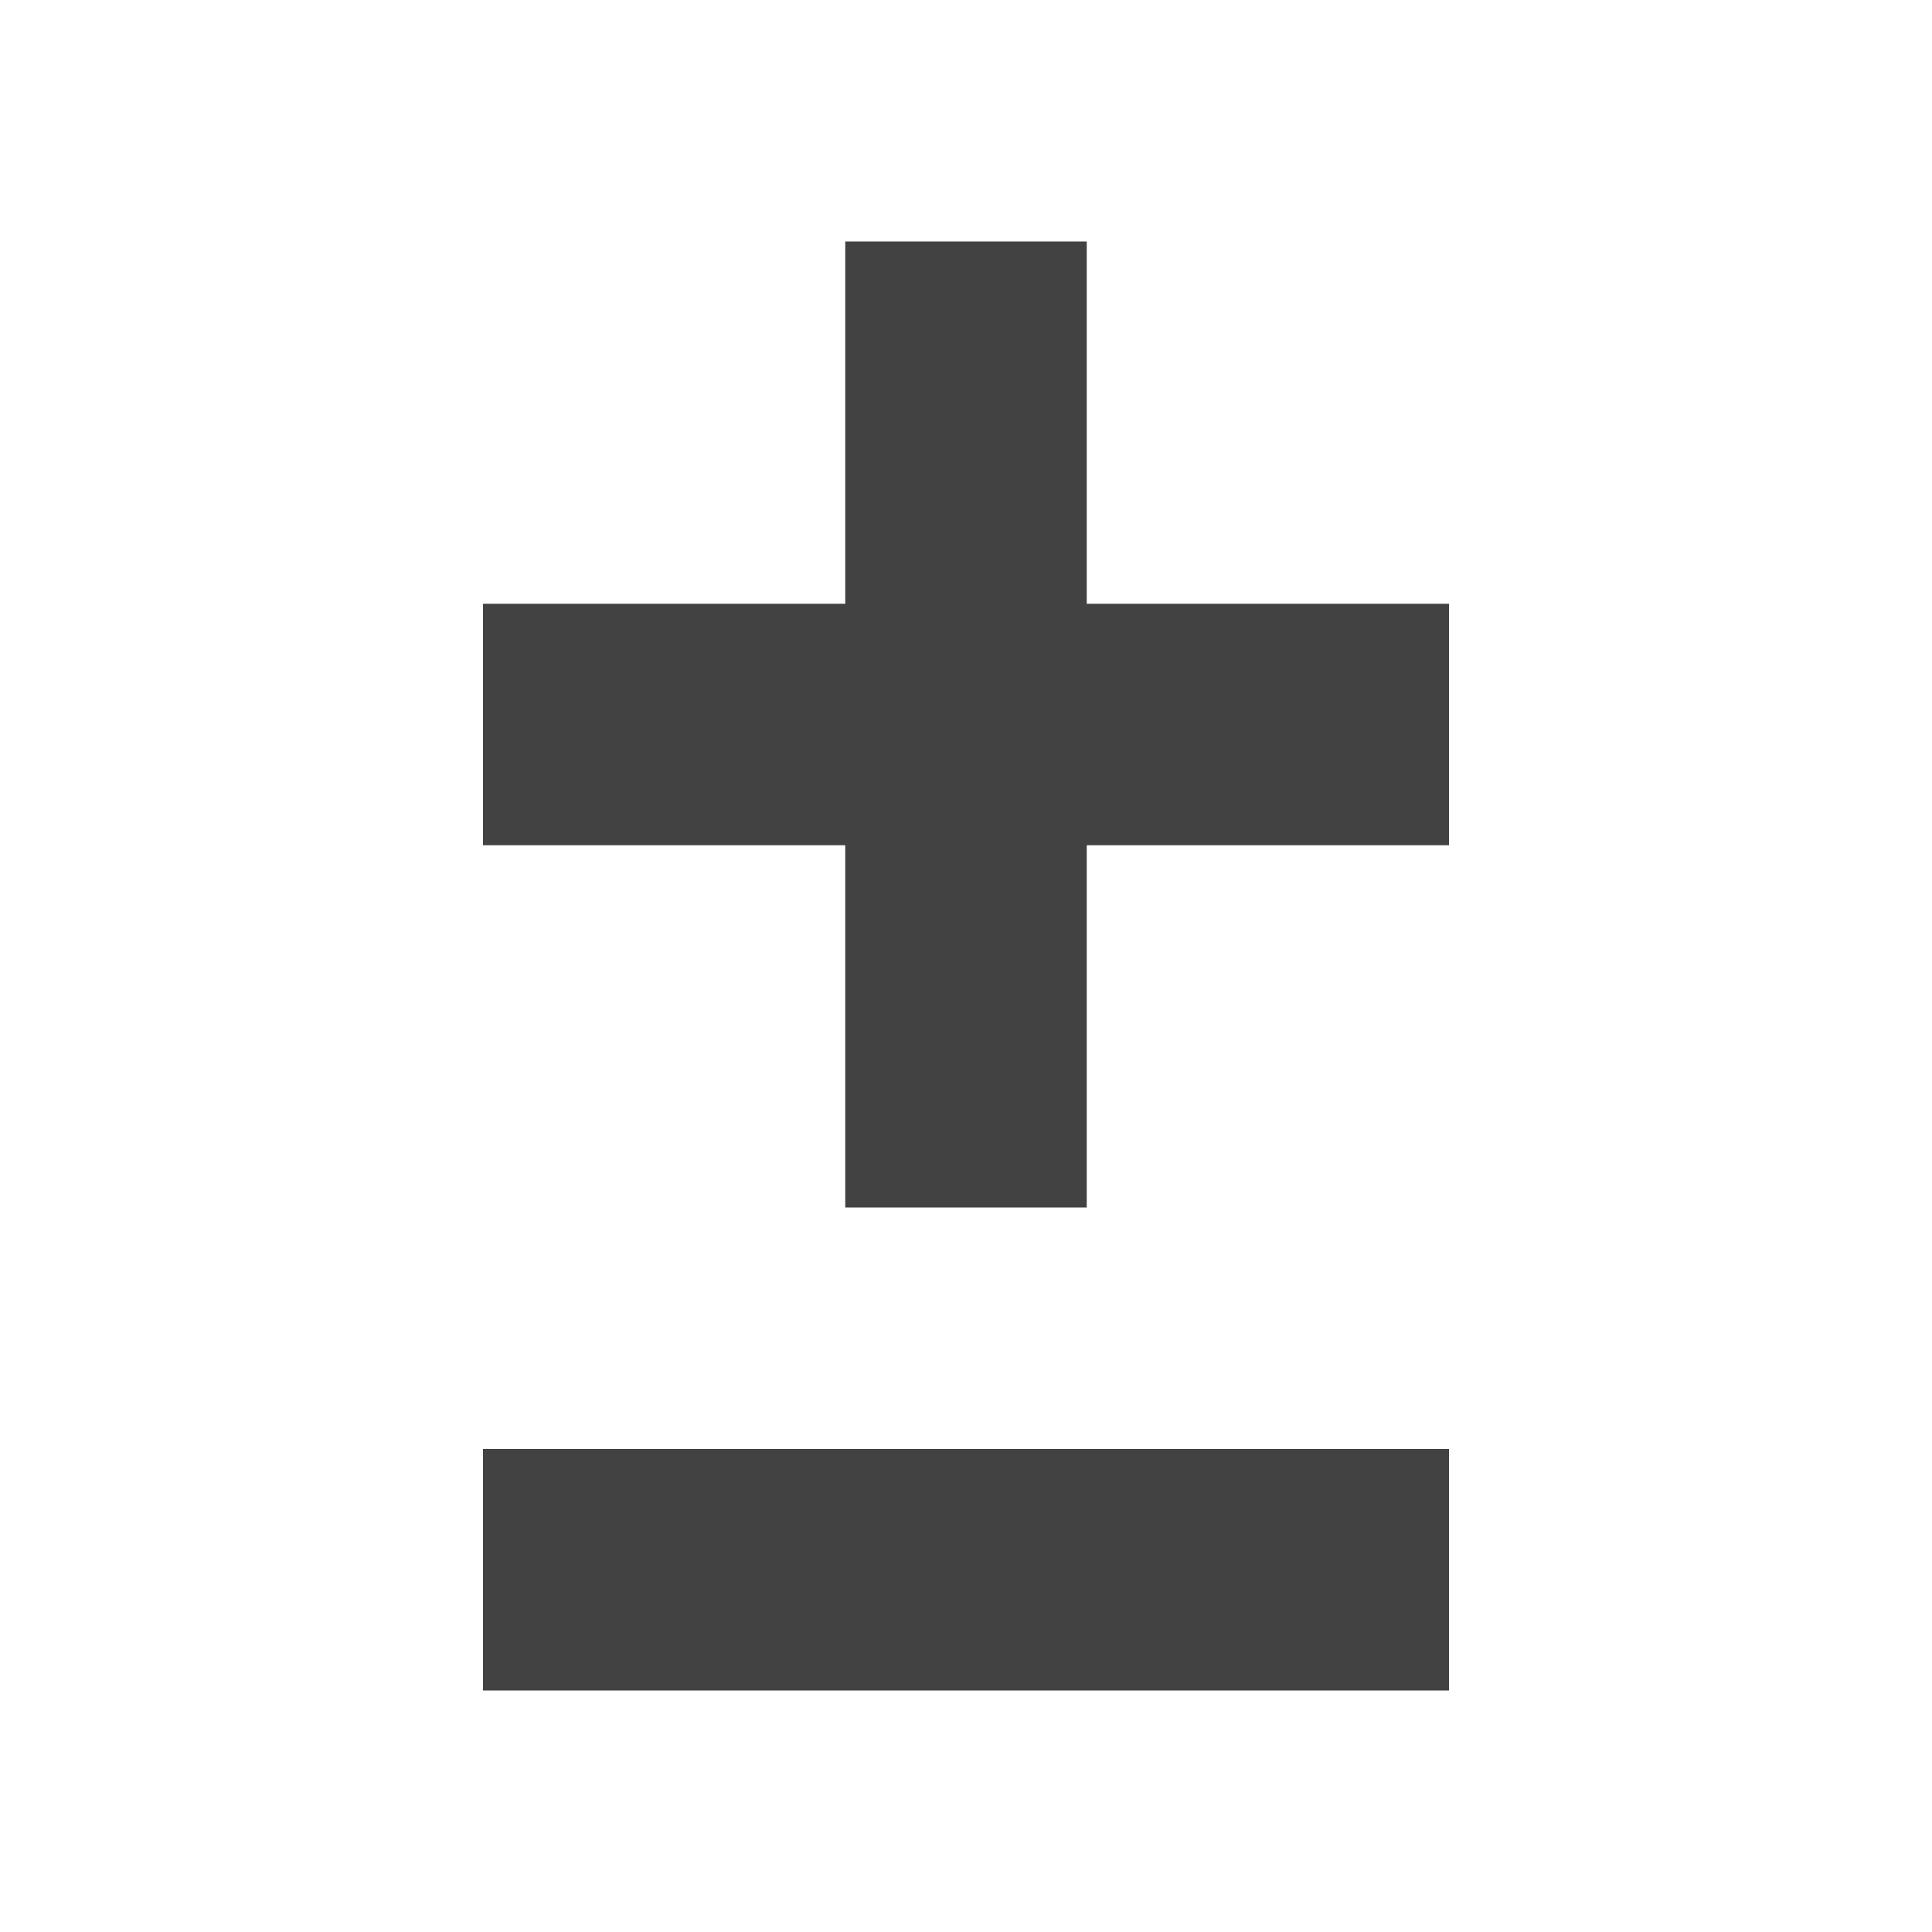
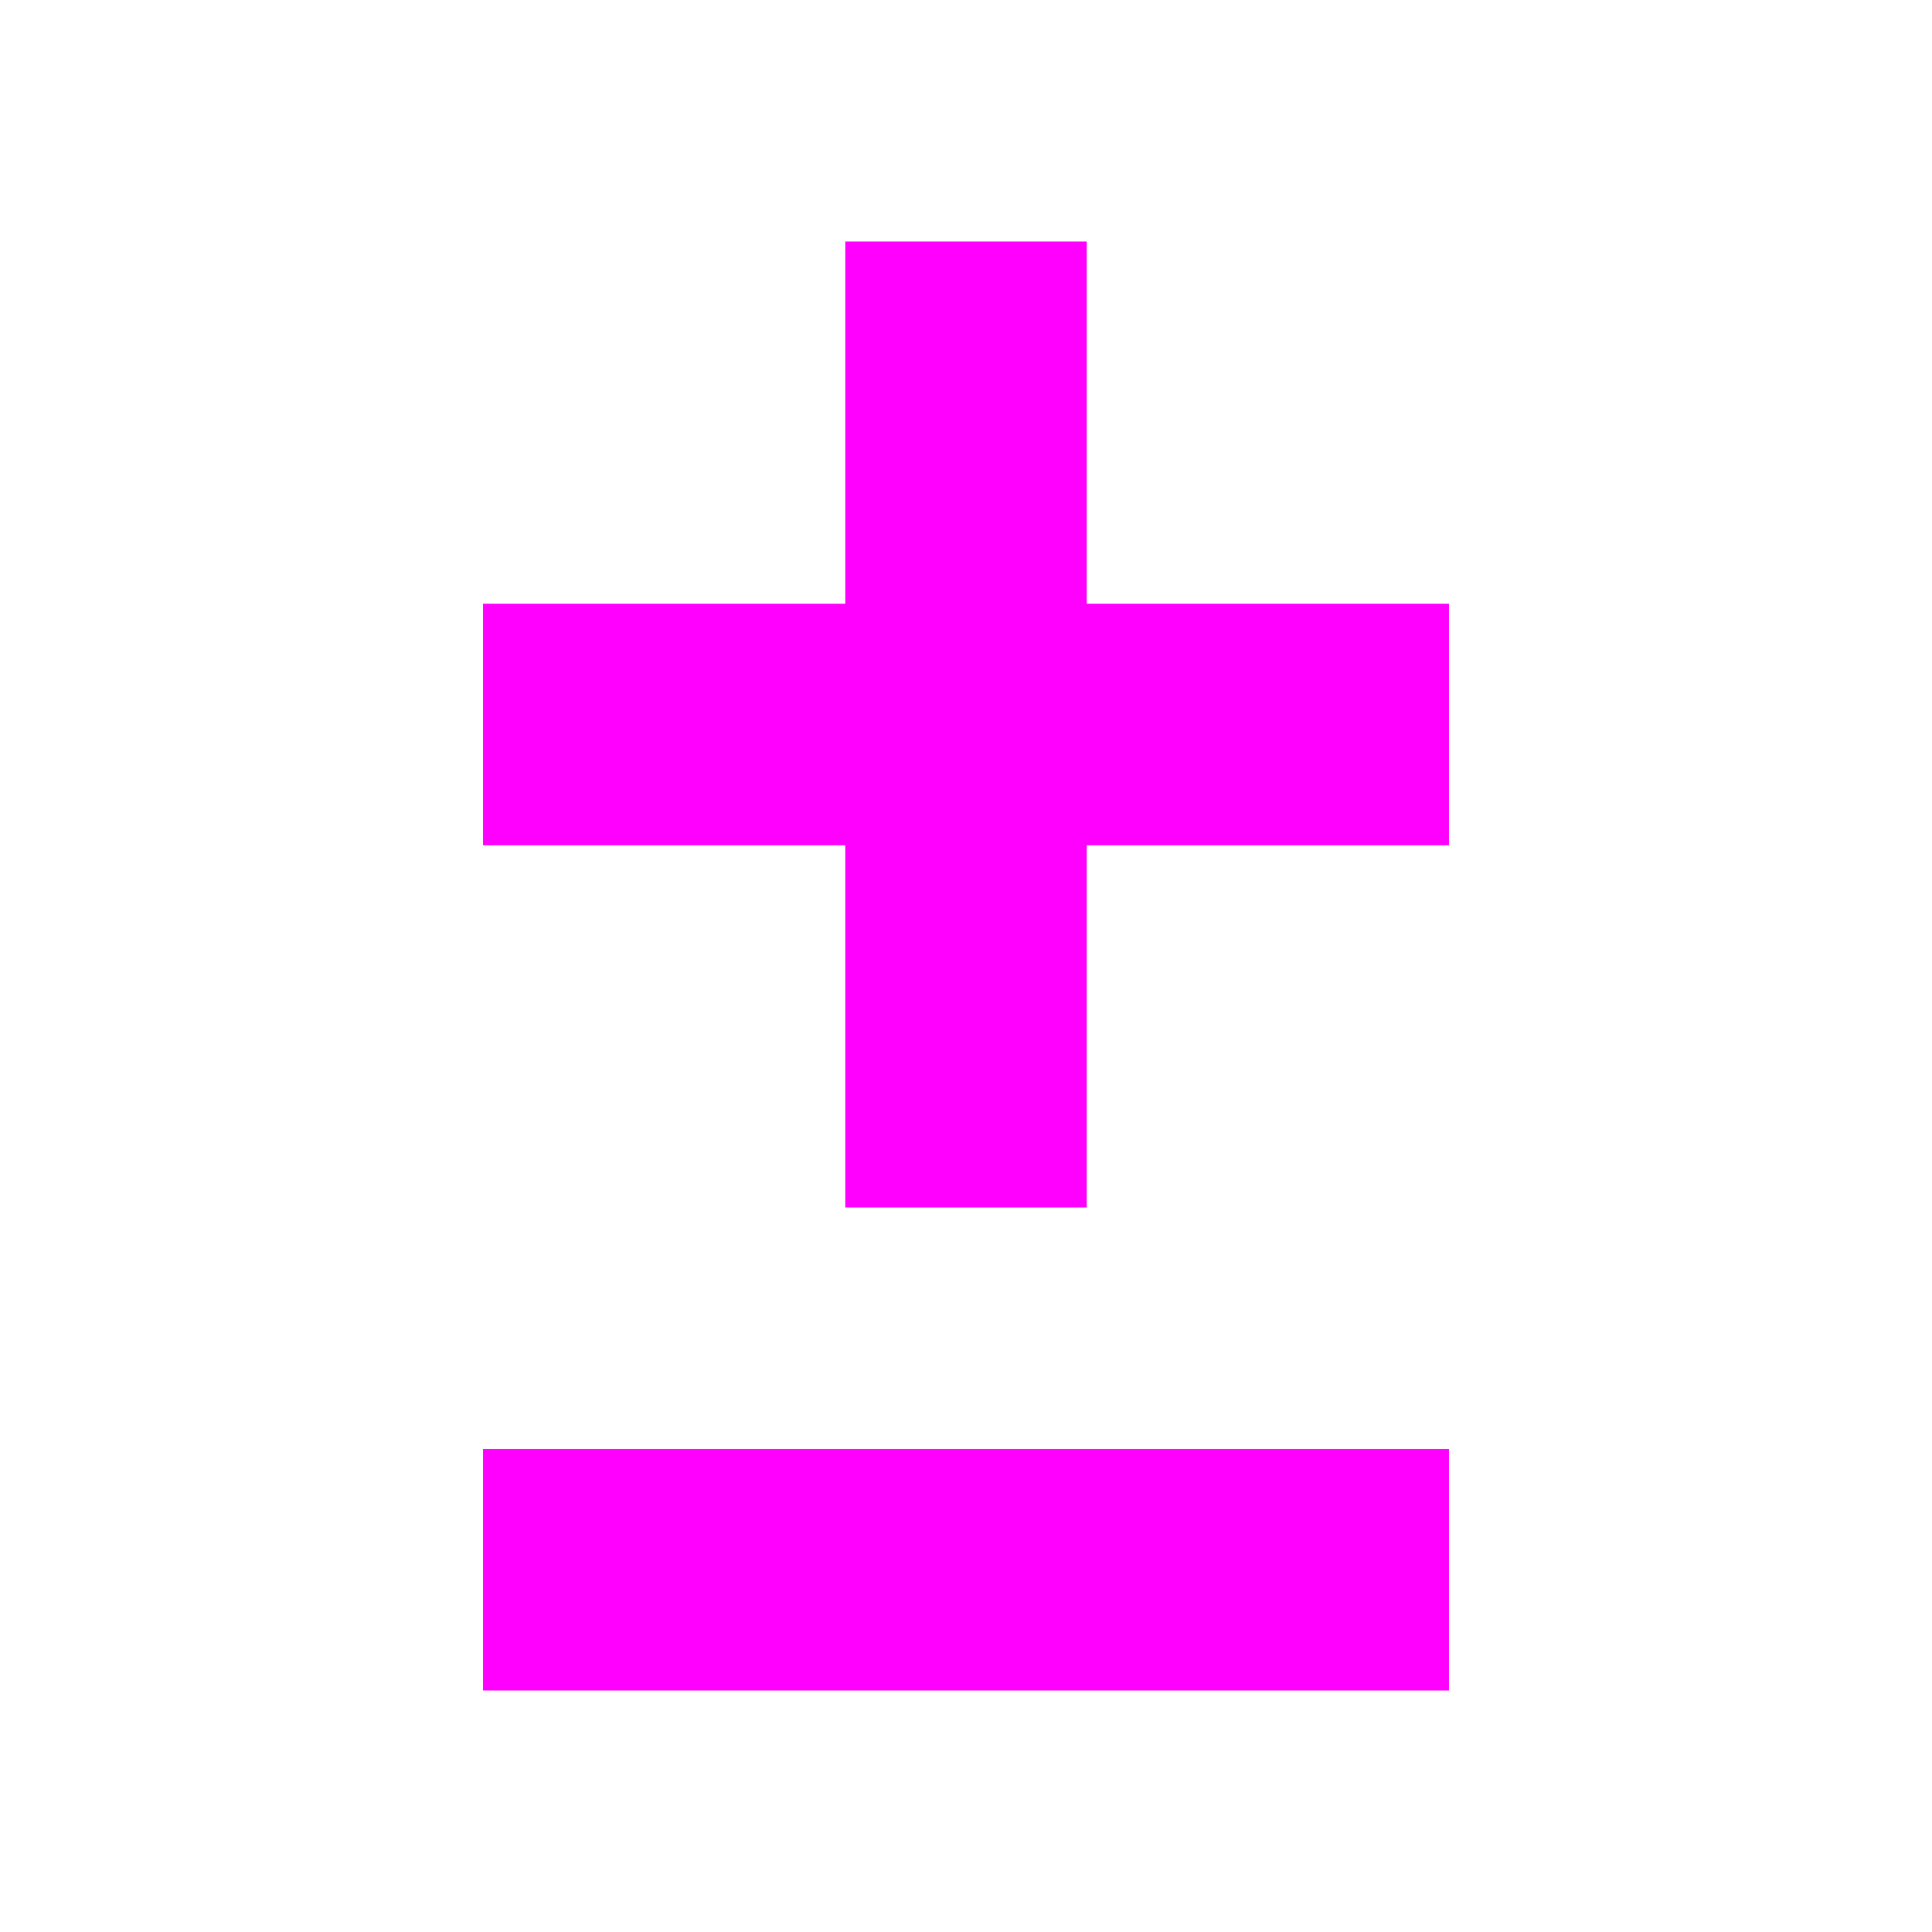
<svg xmlns="http://www.w3.org/2000/svg" id="Layer_1" viewBox="0 0 16 16">
  <defs>
-     <style>.cls-1{fill:#424242;}</style>
+     <style>.cls-1{fill:#f0f;}</style>
  </defs>
  <rect class="cls-1" x="4" y="12" width="8" height="2" />
  <polygon class="cls-1" points="12 5 9 5 9 2 7 2 7 5 4 5 4 7 7 7 7 10 9 10 9 7 12 7 12 5" />
</svg>
